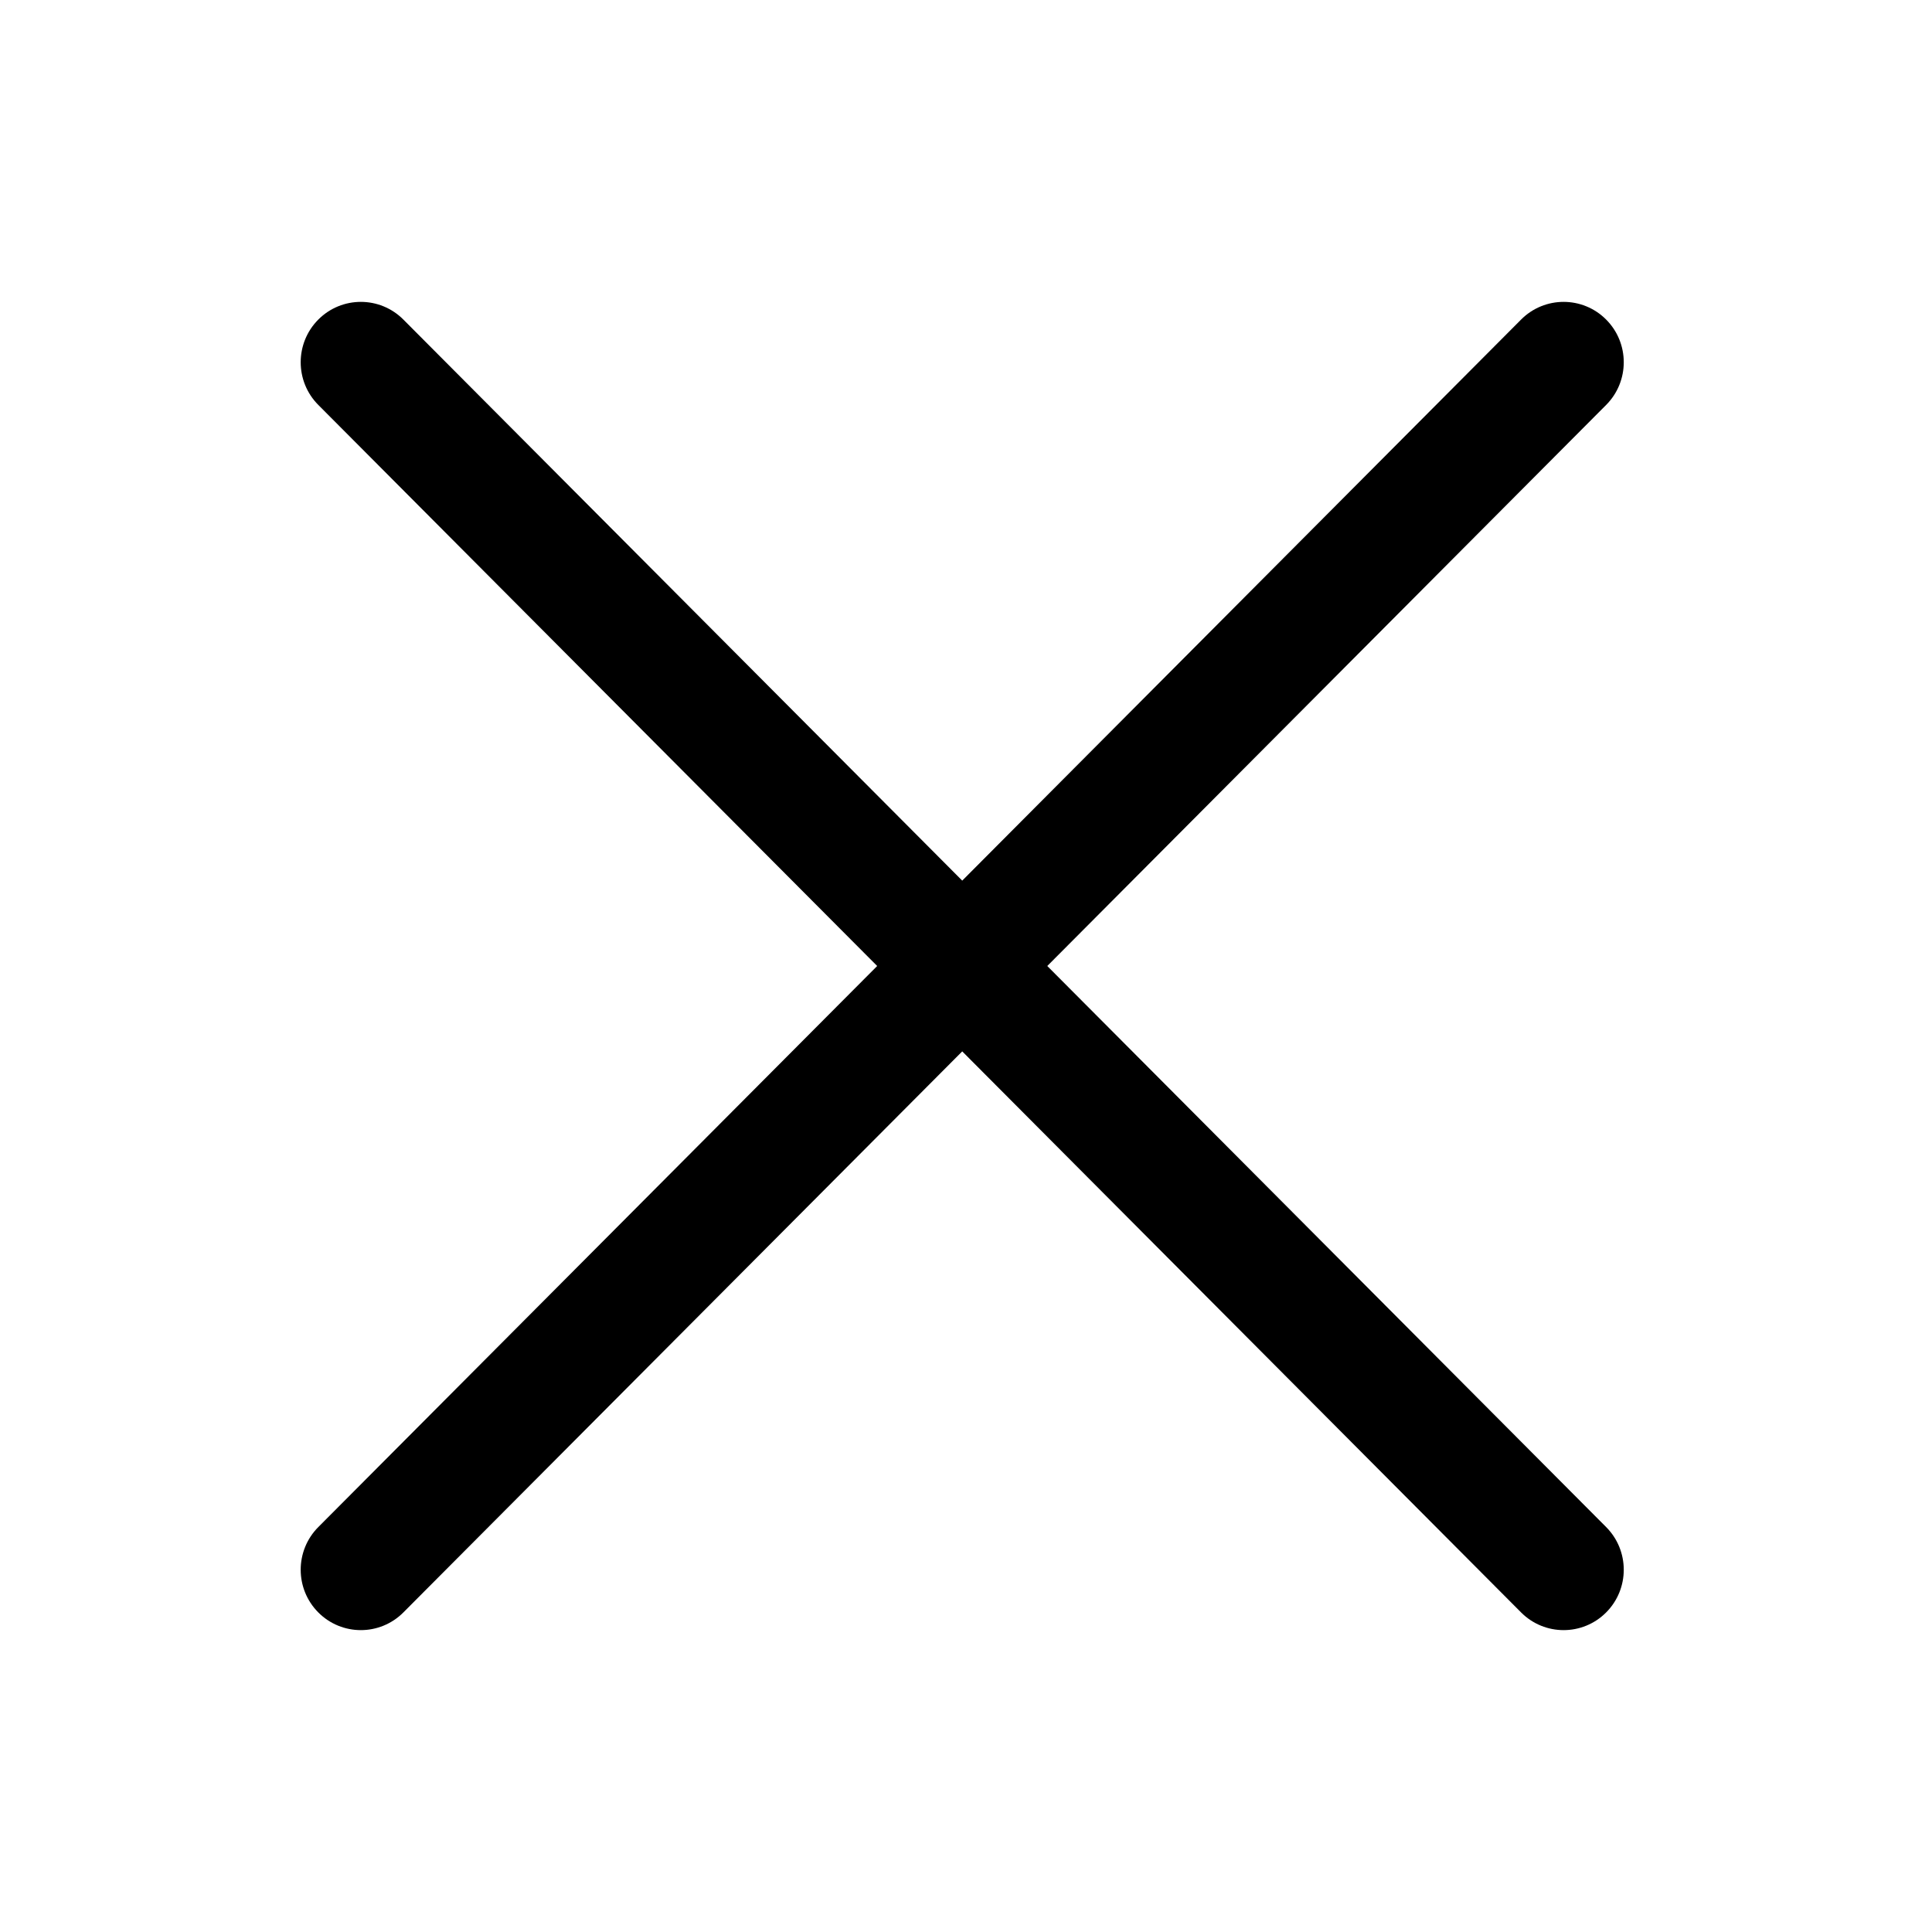
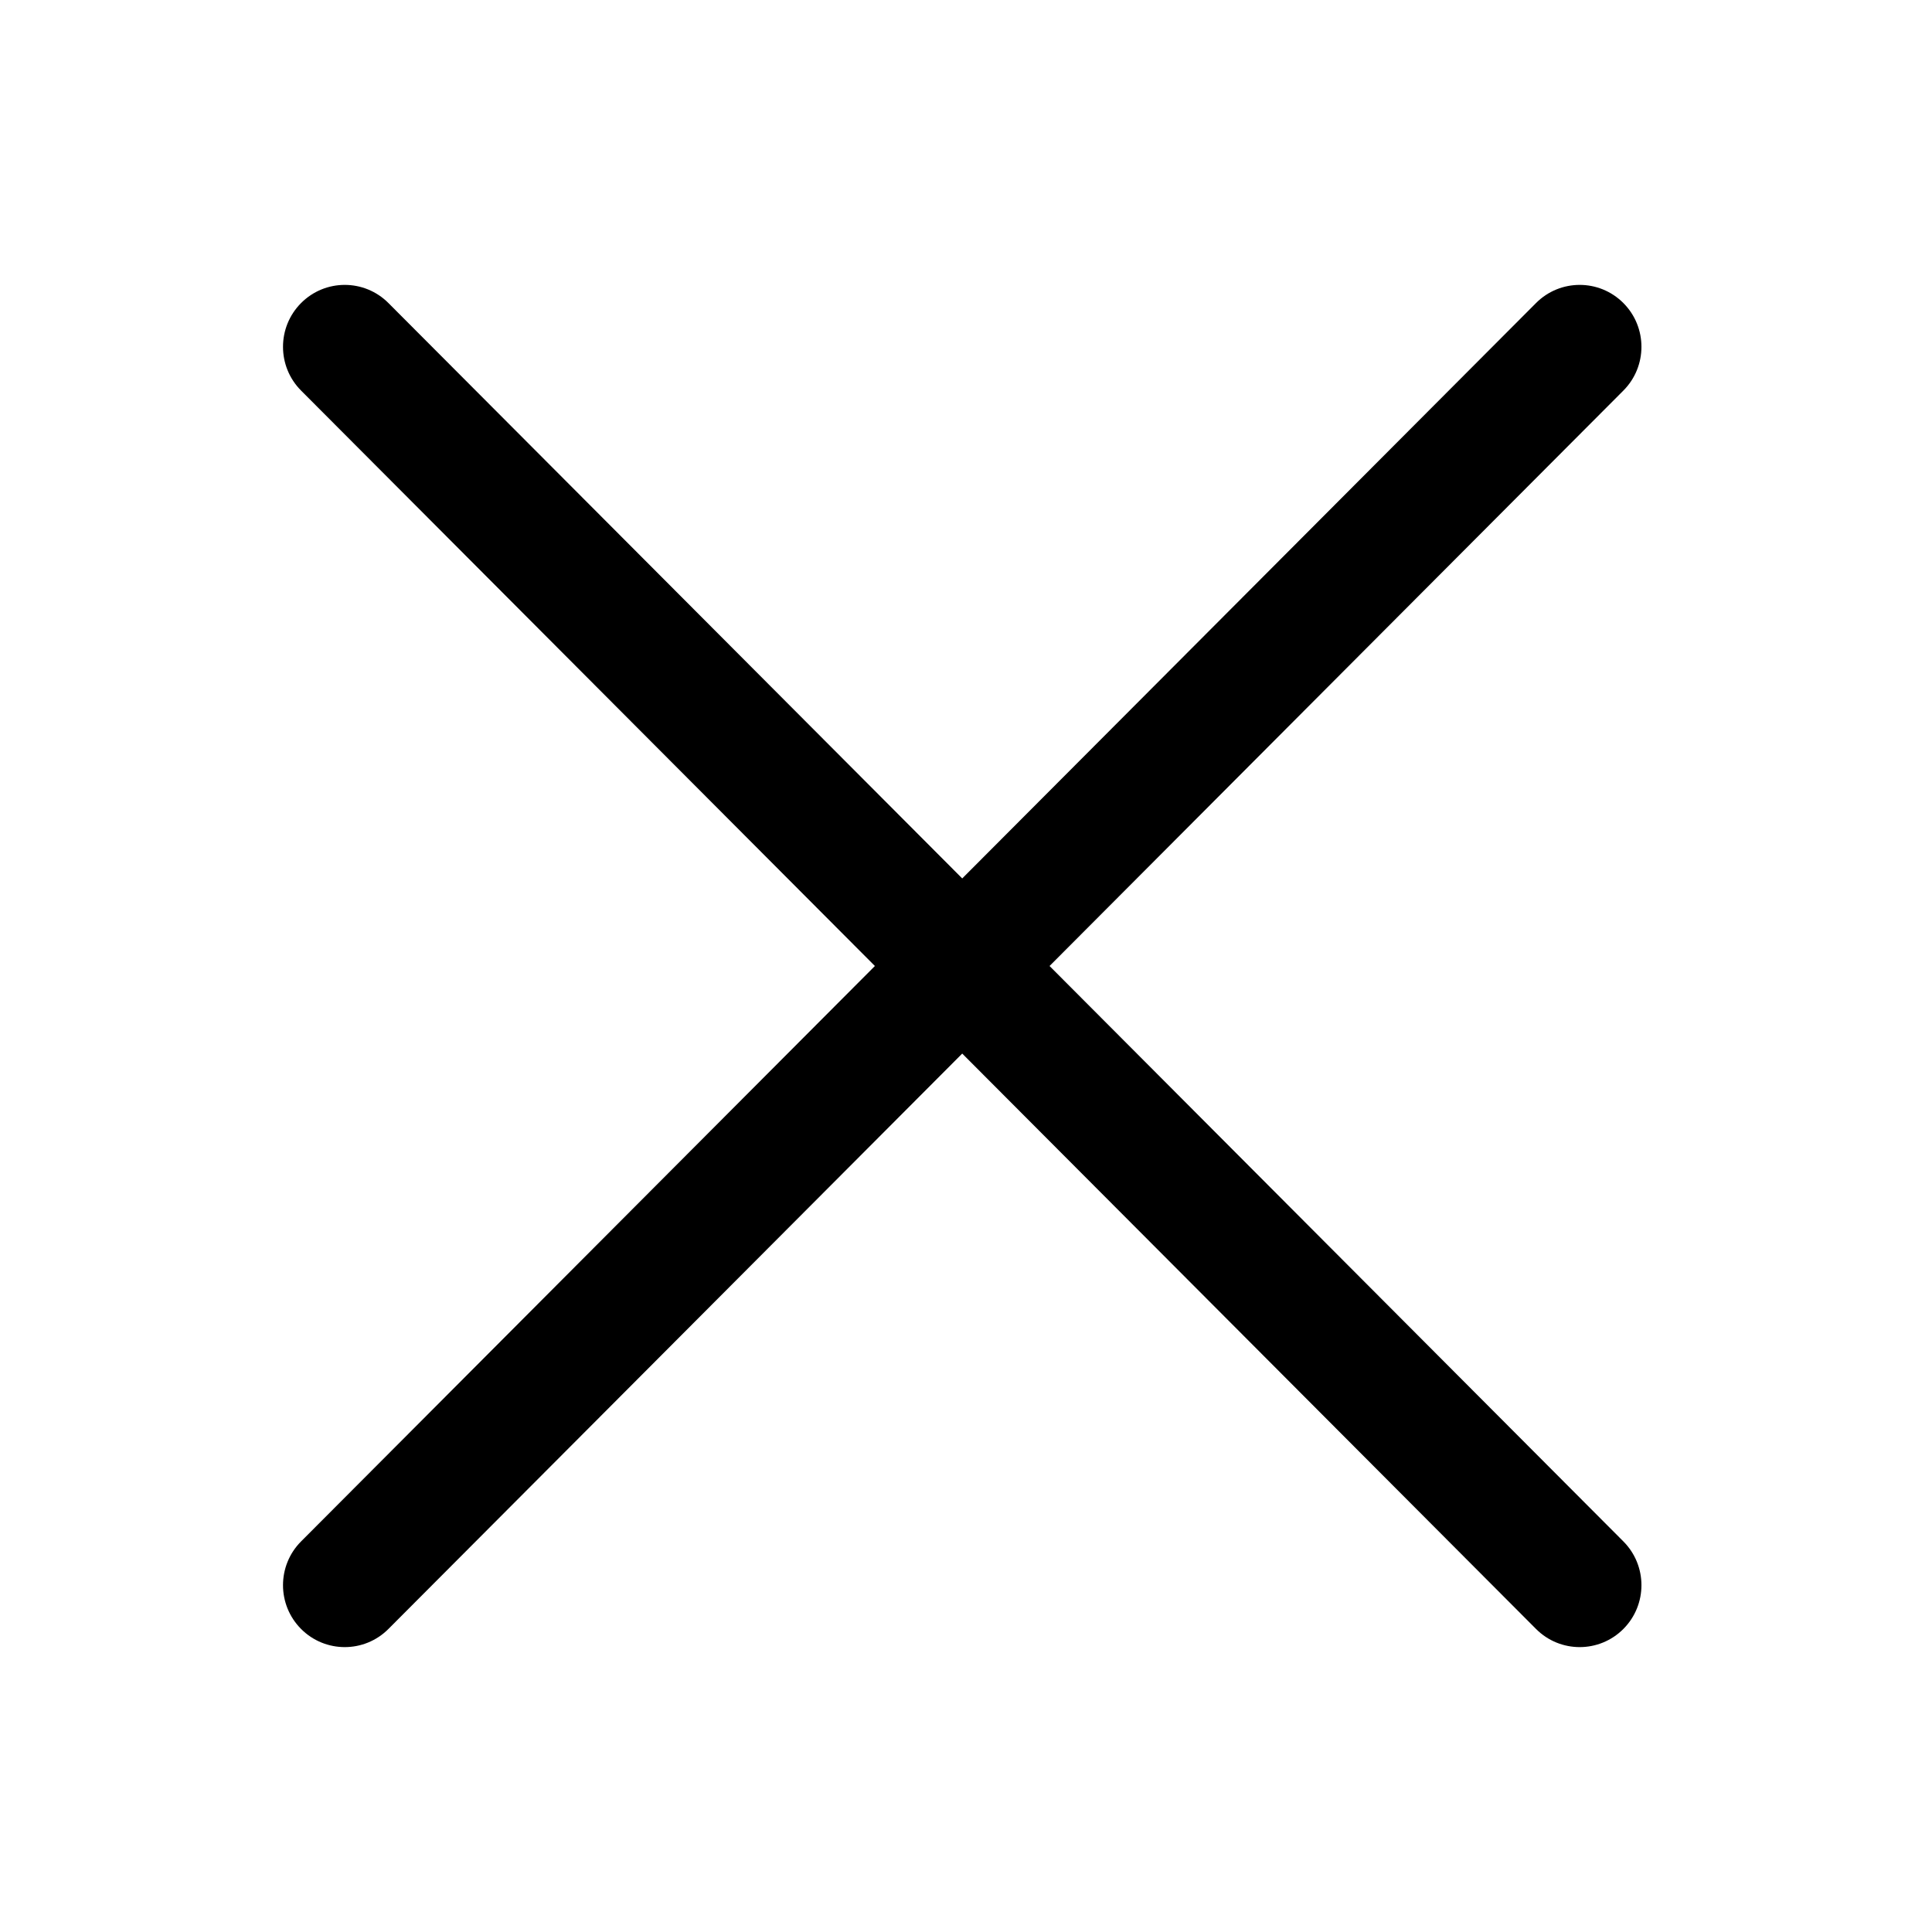
<svg xmlns="http://www.w3.org/2000/svg" class="icon" viewBox="0 0 1024 1024">
-   <path d="M510,466.745 L806.211,169.373 C818.659,156.876 838.841,156.876 851.289,169.373 C863.737,181.869 863.737,202.131 851.289,214.627 L555.078,512 L851.289,809.373 C863.737,821.869 863.737,842.131 851.289,854.627 C838.841,867.124 818.659,867.124 806.211,854.627 L510,557.255 L213.789,854.627 C201.341,867.124 181.159,867.124 168.711,854.627 C156.263,842.131 156.263,821.869 168.711,809.373 L464.922,512 L168.711,214.627 C156.263,202.131 156.263,181.869 168.711,169.373 C181.159,156.876 201.341,156.876 213.789,169.373 L510,466.745 Z" />
+   <path d="M510,465.588 L814.131,160.612 C826.912,147.796 847.634,147.796 860.414,160.612 C873.195,173.429 873.195,194.208 860.414,207.024 L556.283,512 L860.414,816.976 C873.195,829.792 873.195,850.571 860.414,863.388 C847.634,876.204 826.912,876.204 814.131,863.388 L510,558.412 L205.869,863.388 C193.088,876.204 172.366,876.204 159.586,863.388 C146.805,850.571 146.805,829.792 159.586,816.976 L463.717,512 L159.586,207.024 C146.805,194.208 146.805,173.429 159.586,160.612 C172.366,147.796 193.088,147.796 205.869,160.612 L510,465.588 Z" />
</svg>
